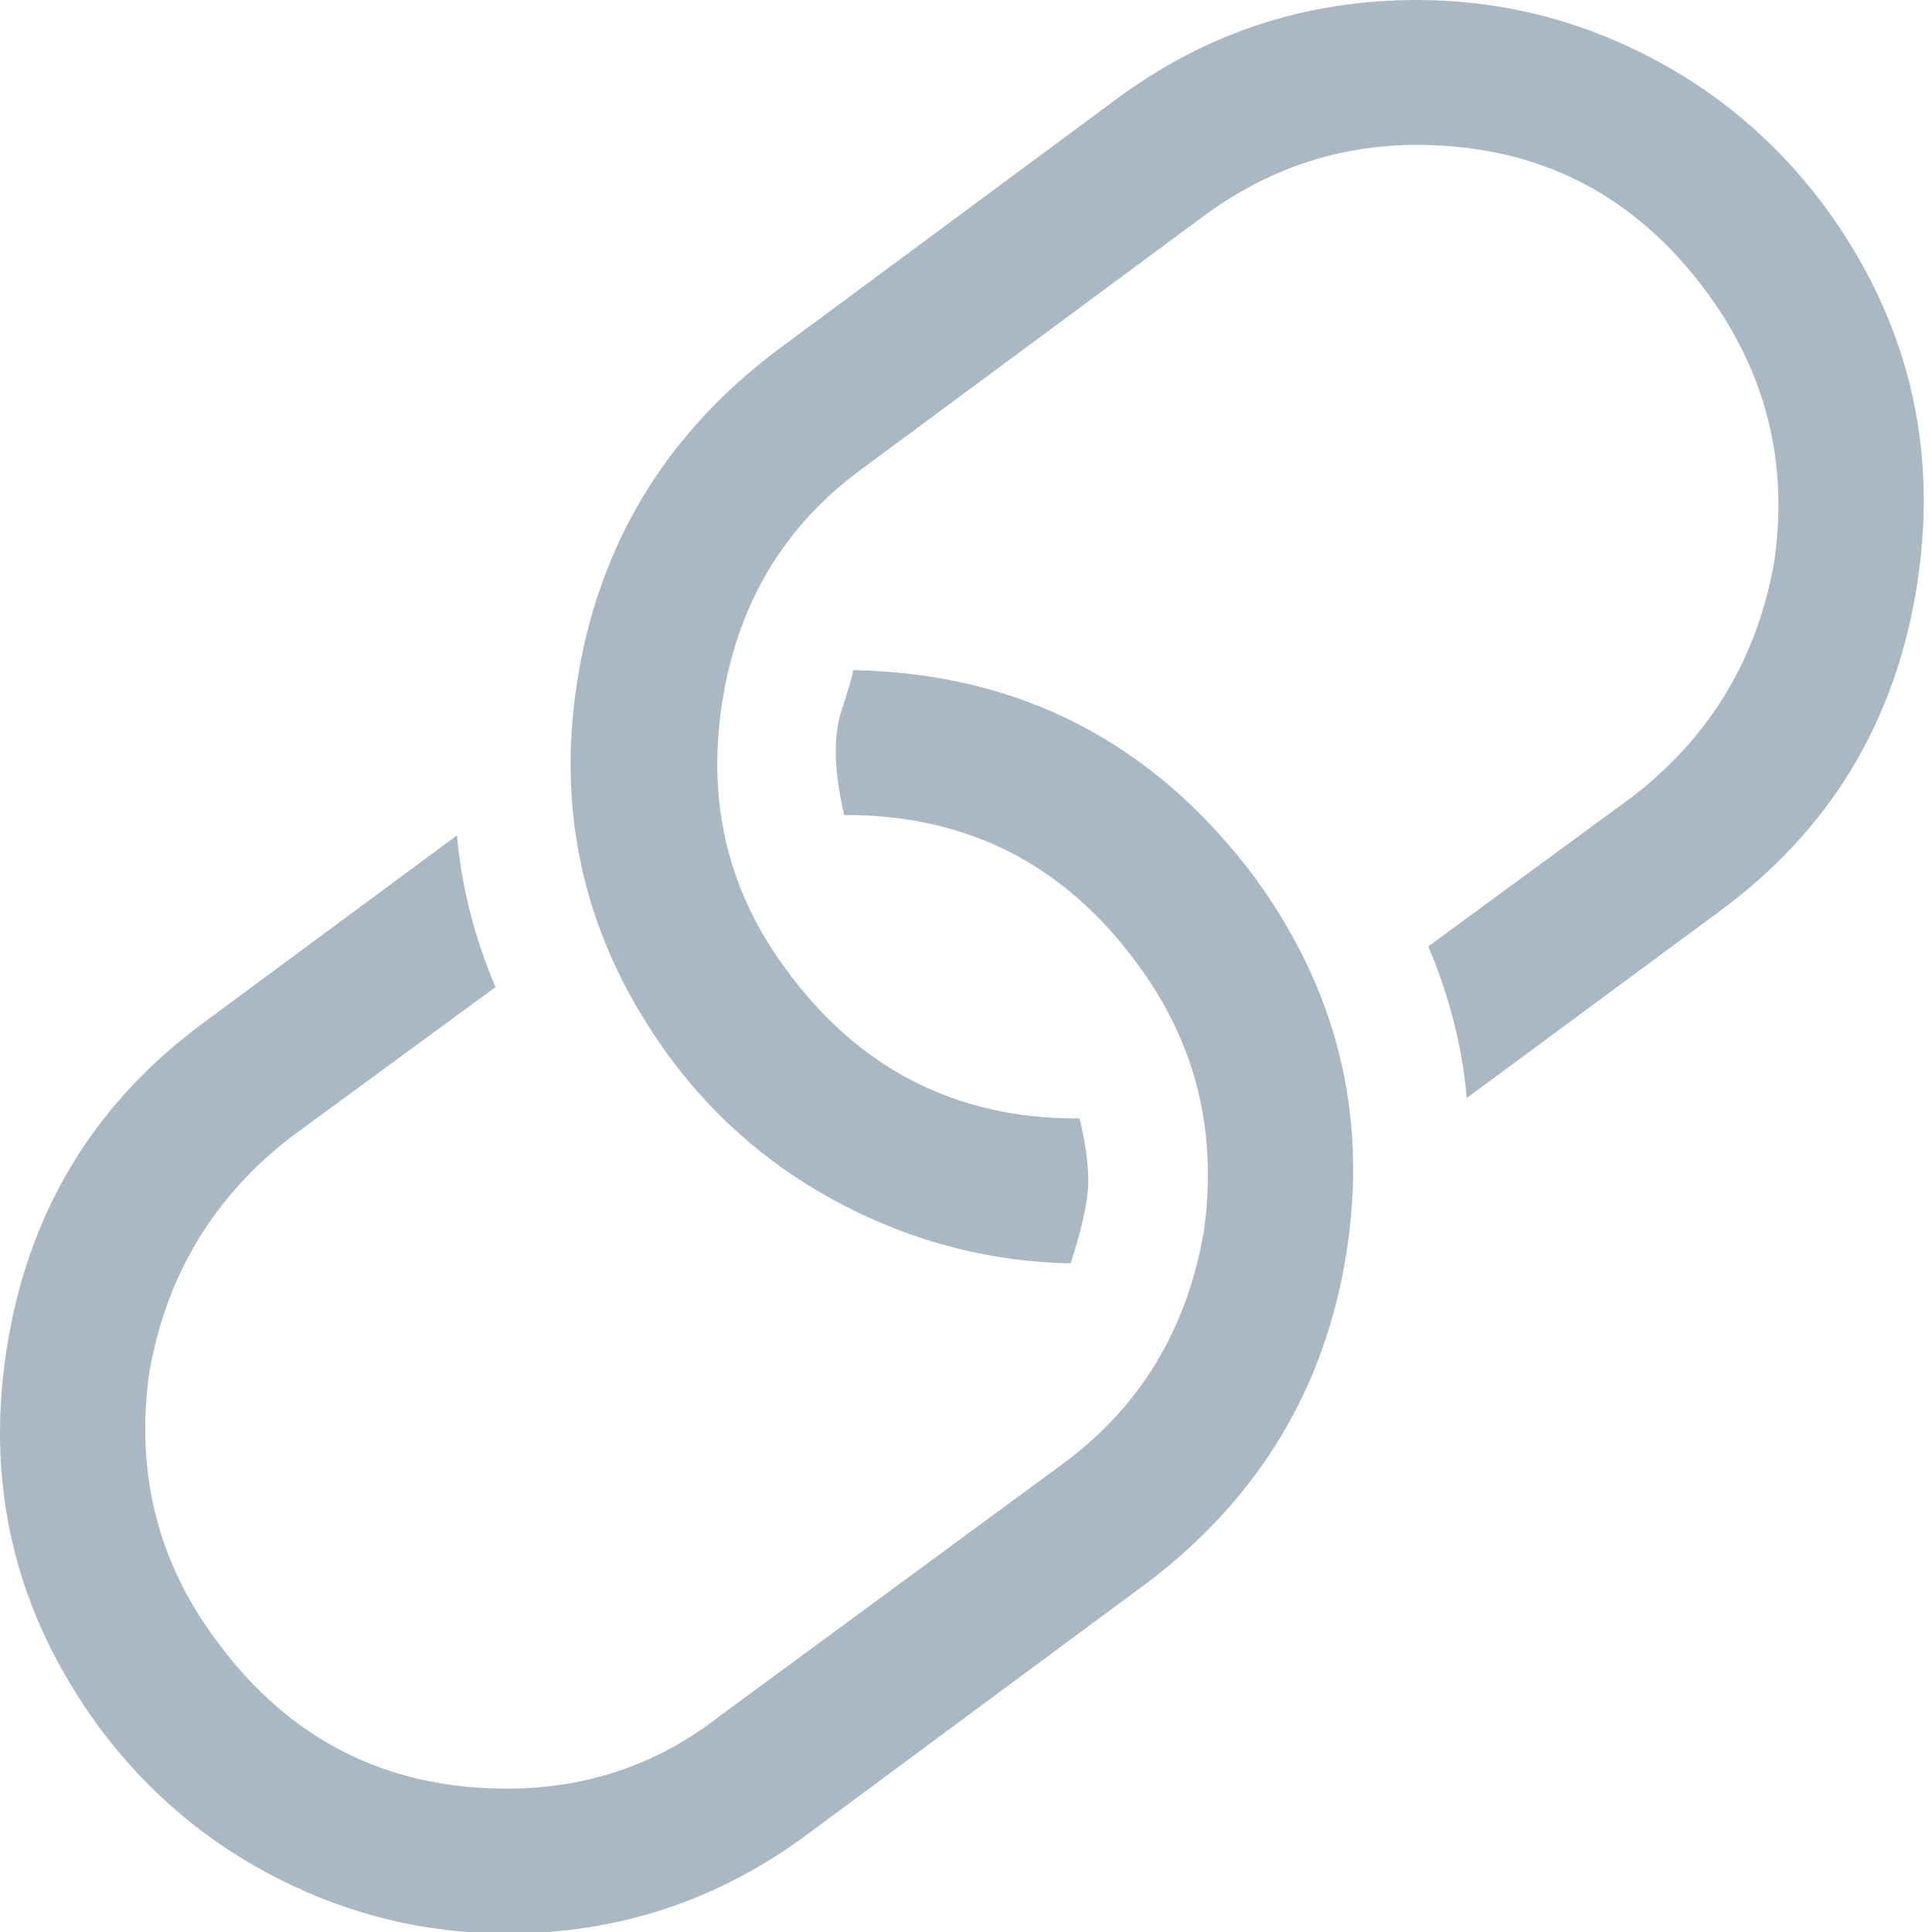
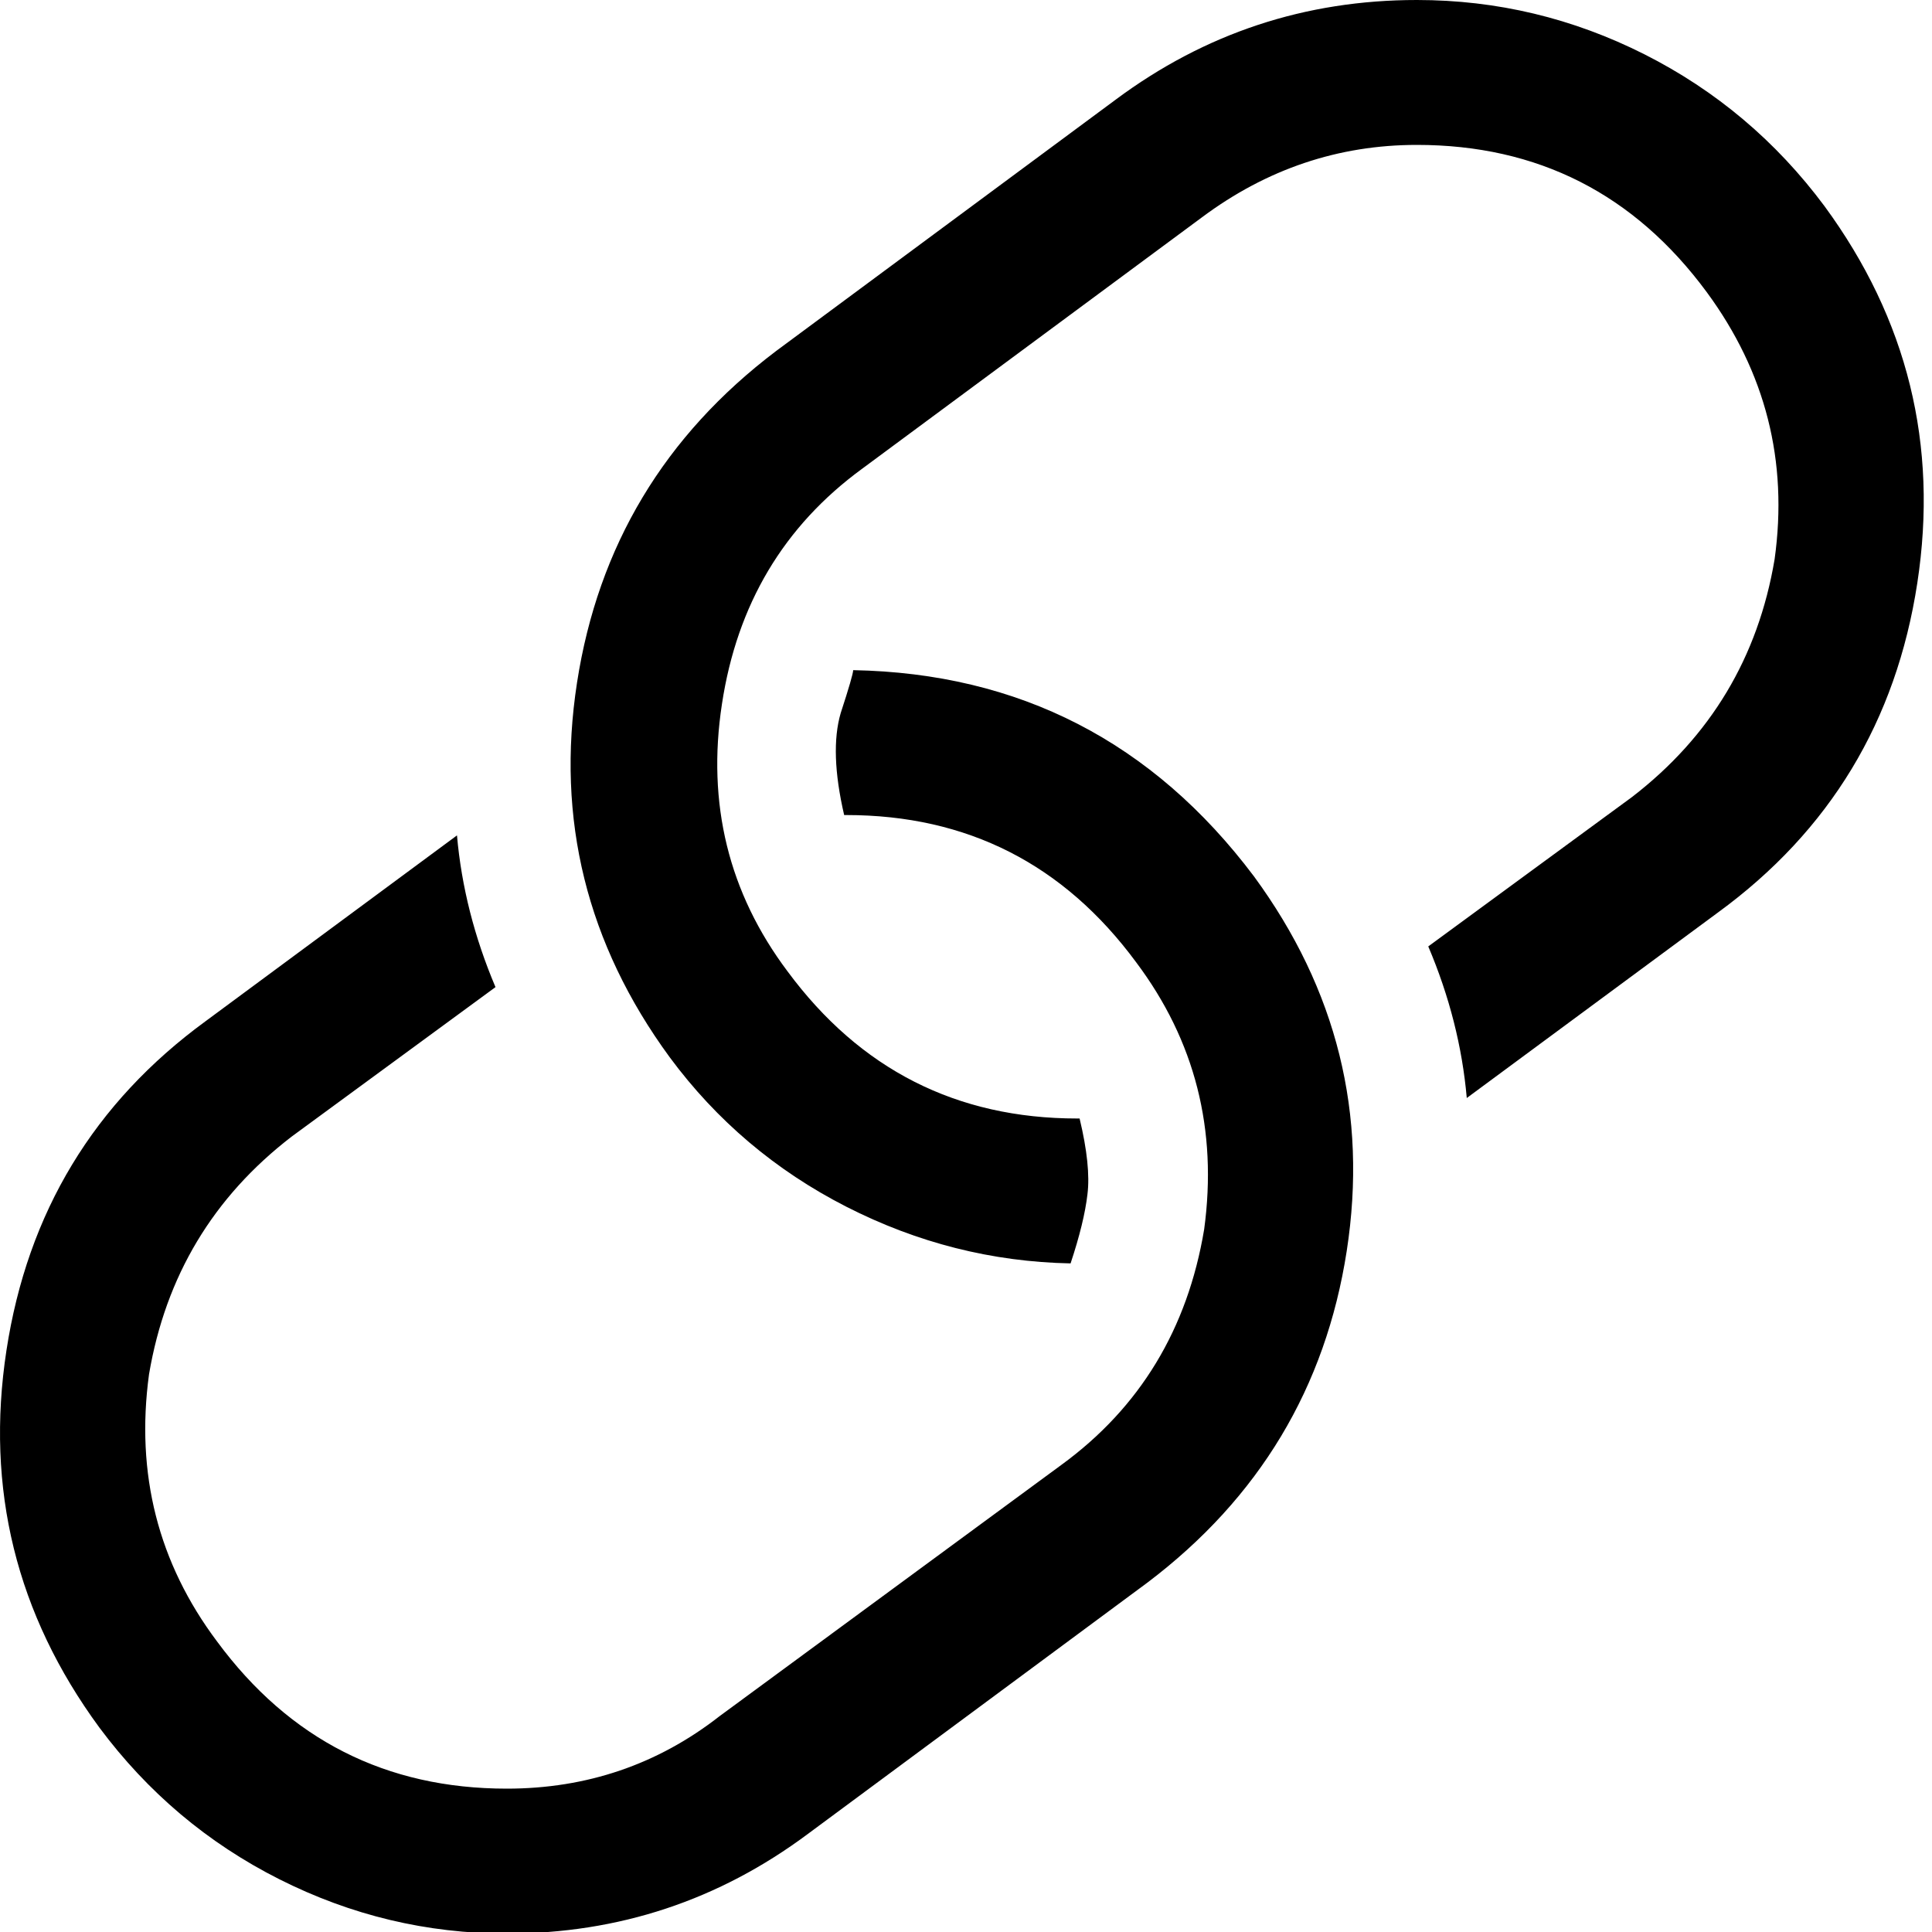
- <svg xmlns="http://www.w3.org/2000/svg" width="15px" height="15px" viewBox="0 0 15 15" version="1.1">
-   <defs />
-   <g id="Page-1" stroke="none" stroke-width="1" fill="none" fill-rule="evenodd">
-     <g id="twitter-newui-iconkit" transform="translate(-344, -44)" fill="#AAB8C3">
+ <svg xmlns="http://www.w3.org/2000/svg" viewBox="0 0 15 15" version="1.1">
+   <g id="Page-1" stroke="none" stroke-width="1">
+     <g id="twitter-newui-iconkit" transform="translate(-344, -44)">
      <path d="M347.935,59.012 C347.314,59.012 346.725,58.871 346.168,58.59 C345.611,58.309 345.146,57.916 344.771,57.412 C344.126,56.533 343.886,55.558 344.05,54.485 C344.214,53.413 344.73,52.561 345.597,51.928 L347.548,50.486 C347.583,50.885 347.683,51.277 347.847,51.664 L346.265,52.824 C345.655,53.293 345.286,53.908 345.157,54.67 C345.052,55.443 345.228,56.135 345.685,56.744 C346.247,57.506 346.997,57.887 347.935,57.887 C348.556,57.887 349.107,57.699 349.587,57.324 L352.241,55.373 C352.851,54.928 353.22,54.318 353.349,53.545 C353.454,52.771 353.278,52.08 352.821,51.471 C352.259,50.709 351.509,50.328 350.571,50.328 L350.554,50.328 C350.478,50 350.469,49.736 350.527,49.537 C350.592,49.338 350.624,49.227 350.624,49.203 C351.913,49.227 352.95,49.76 353.735,50.803 C354.38,51.682 354.62,52.651 354.456,53.712 C354.292,54.772 353.776,55.631 352.909,56.287 L350.273,58.238 C349.581,58.754 348.802,59.012 347.935,59.012 Z M355.001,44 C355.622,44 356.211,44.141 356.768,44.422 C357.324,44.703 357.79,45.096 358.165,45.6 C358.81,46.479 359.05,47.454 358.886,48.526 C358.722,49.599 358.206,50.451 357.339,51.084 L355.388,52.525 C355.353,52.127 355.253,51.734 355.089,51.348 L356.671,50.188 C357.28,49.719 357.65,49.104 357.778,48.342 C357.884,47.58 357.708,46.889 357.251,46.268 C356.689,45.506 355.939,45.125 355.001,45.125 C354.392,45.125 353.835,45.312 353.331,45.688 L350.694,47.639 C350.085,48.084 349.722,48.693 349.605,49.467 C349.487,50.24 349.657,50.932 350.114,51.541 C350.677,52.303 351.427,52.684 352.364,52.684 L352.382,52.684 C352.441,52.93 352.461,53.126 352.443,53.272 C352.426,53.419 352.382,53.598 352.312,53.809 C351.702,53.797 351.122,53.65 350.571,53.369 C350.021,53.088 349.564,52.701 349.2,52.209 C348.556,51.33 348.316,50.36 348.48,49.3 C348.644,48.239 349.159,47.381 350.026,46.725 L352.663,44.773 C353.355,44.258 354.134,44 355.001,44 Z" id="twitter-link" />
    </g>
  </g>
</svg>
